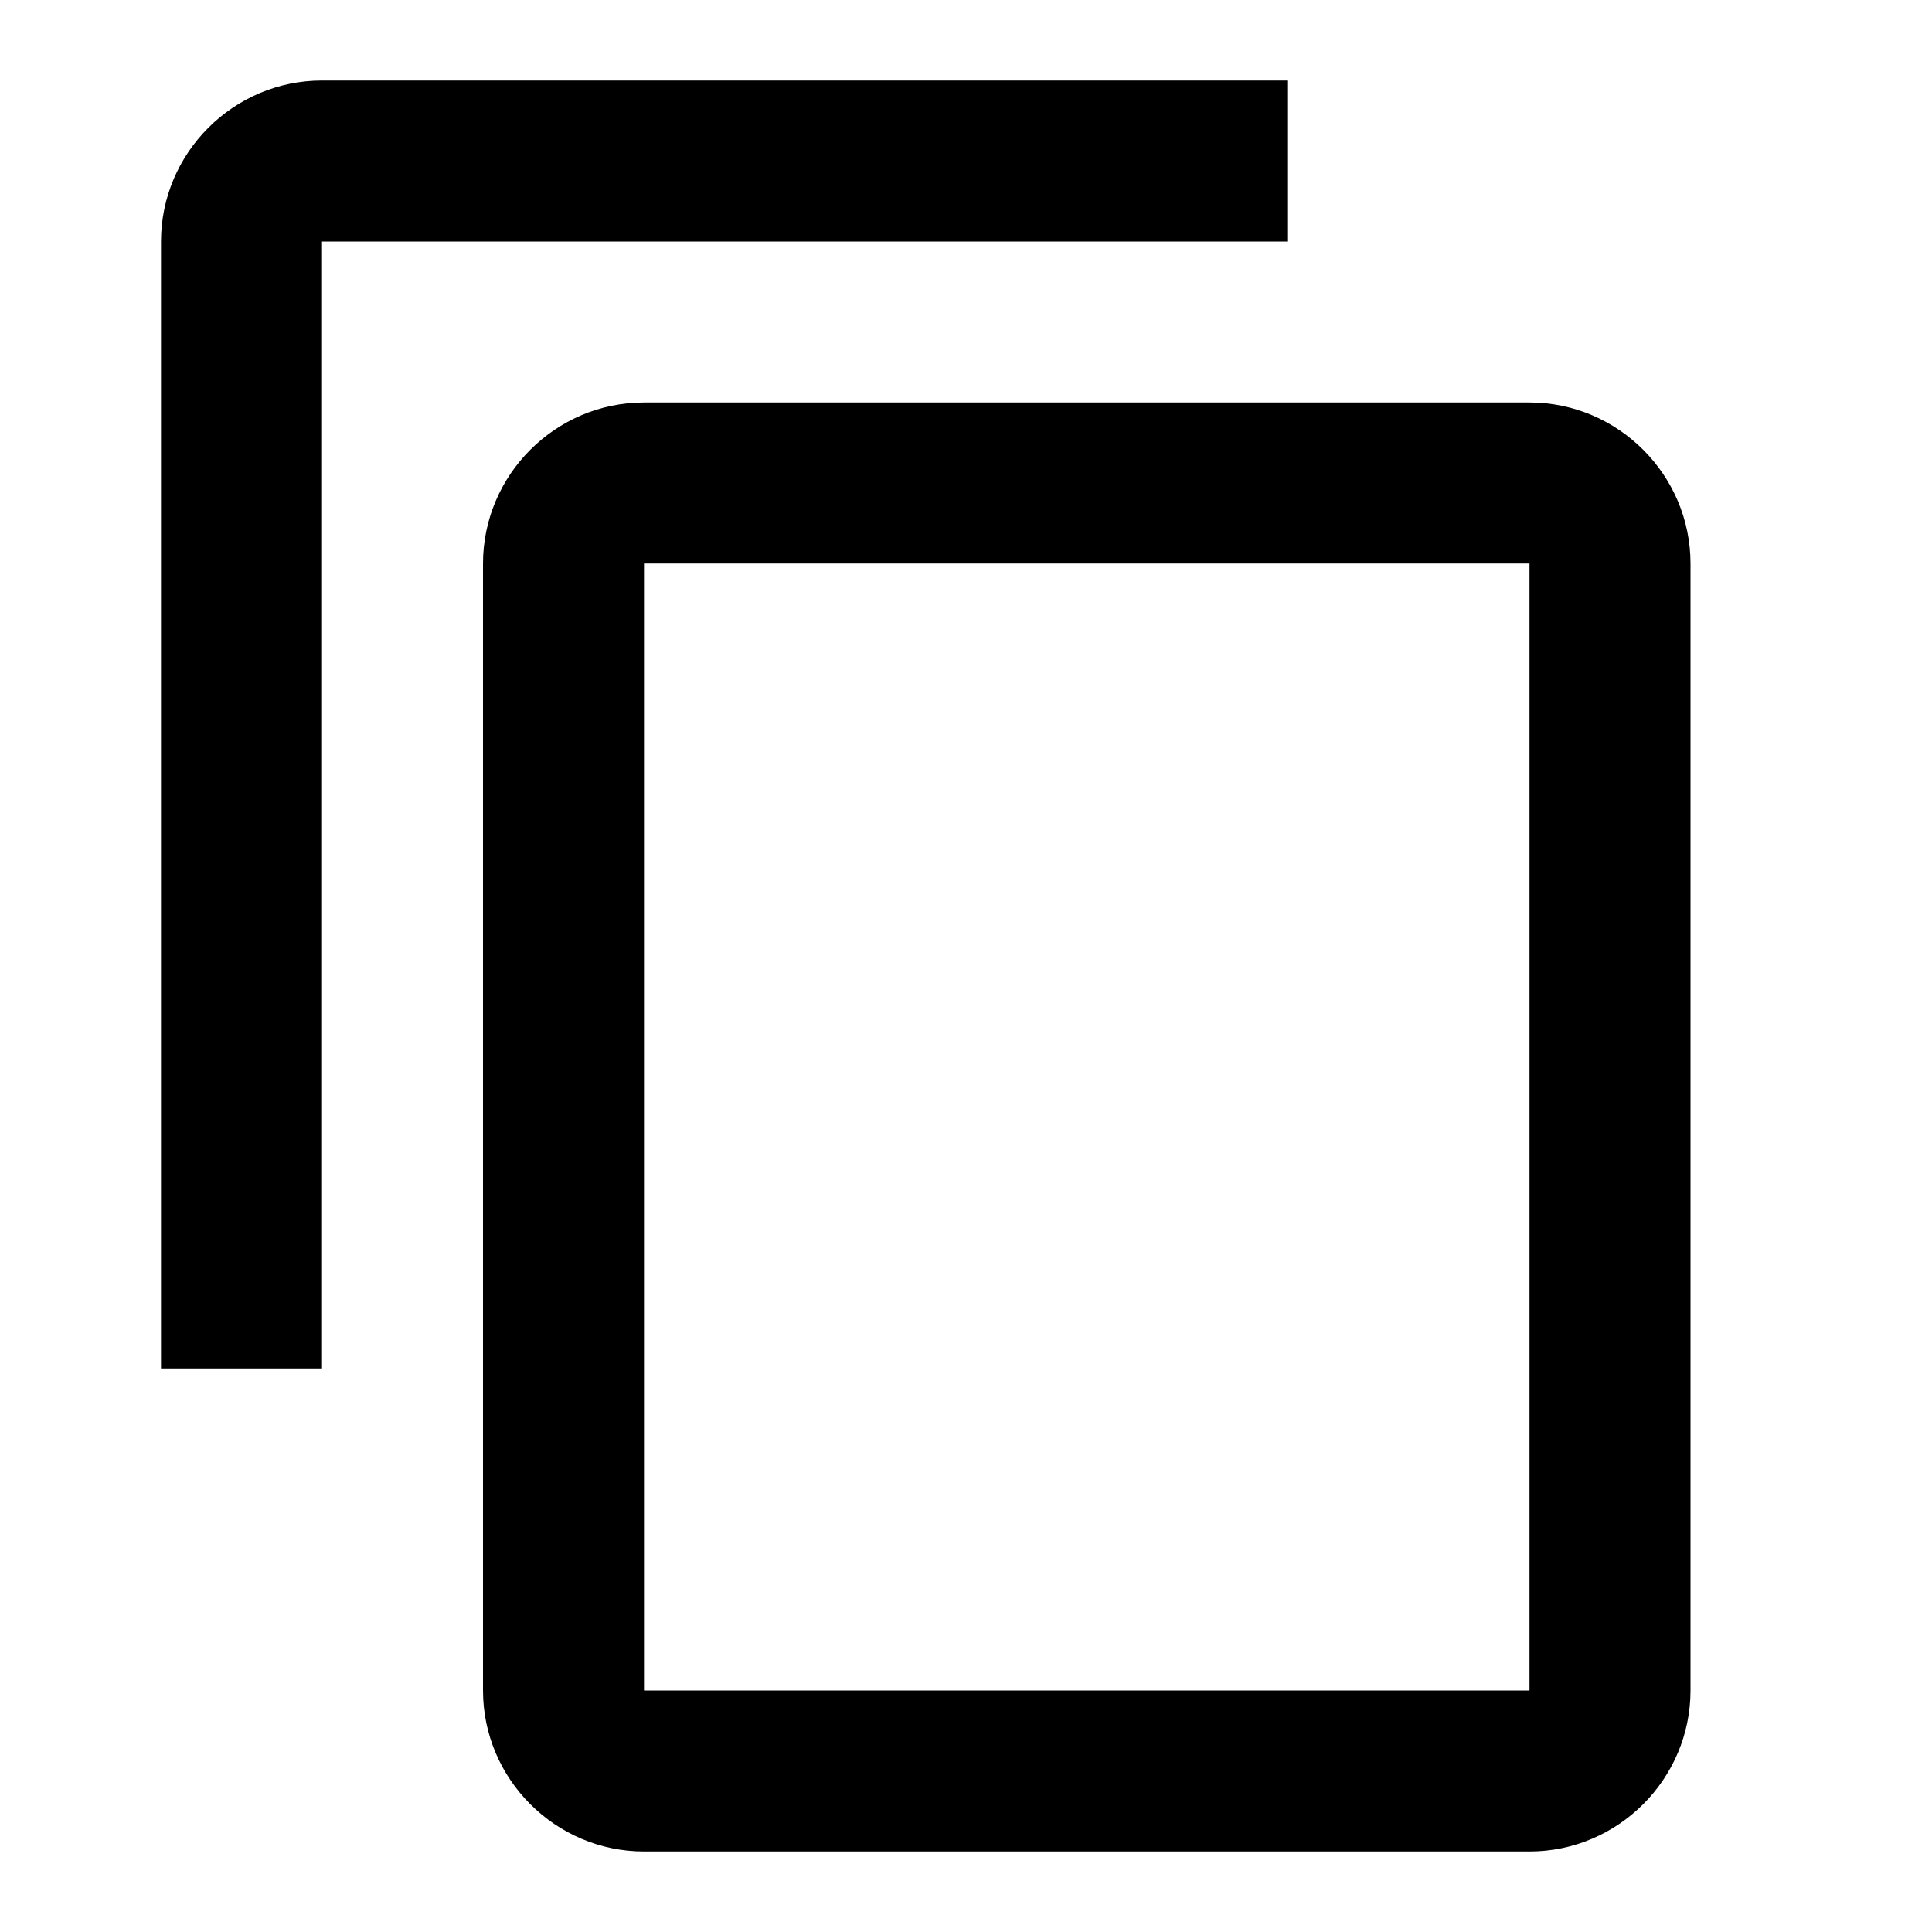
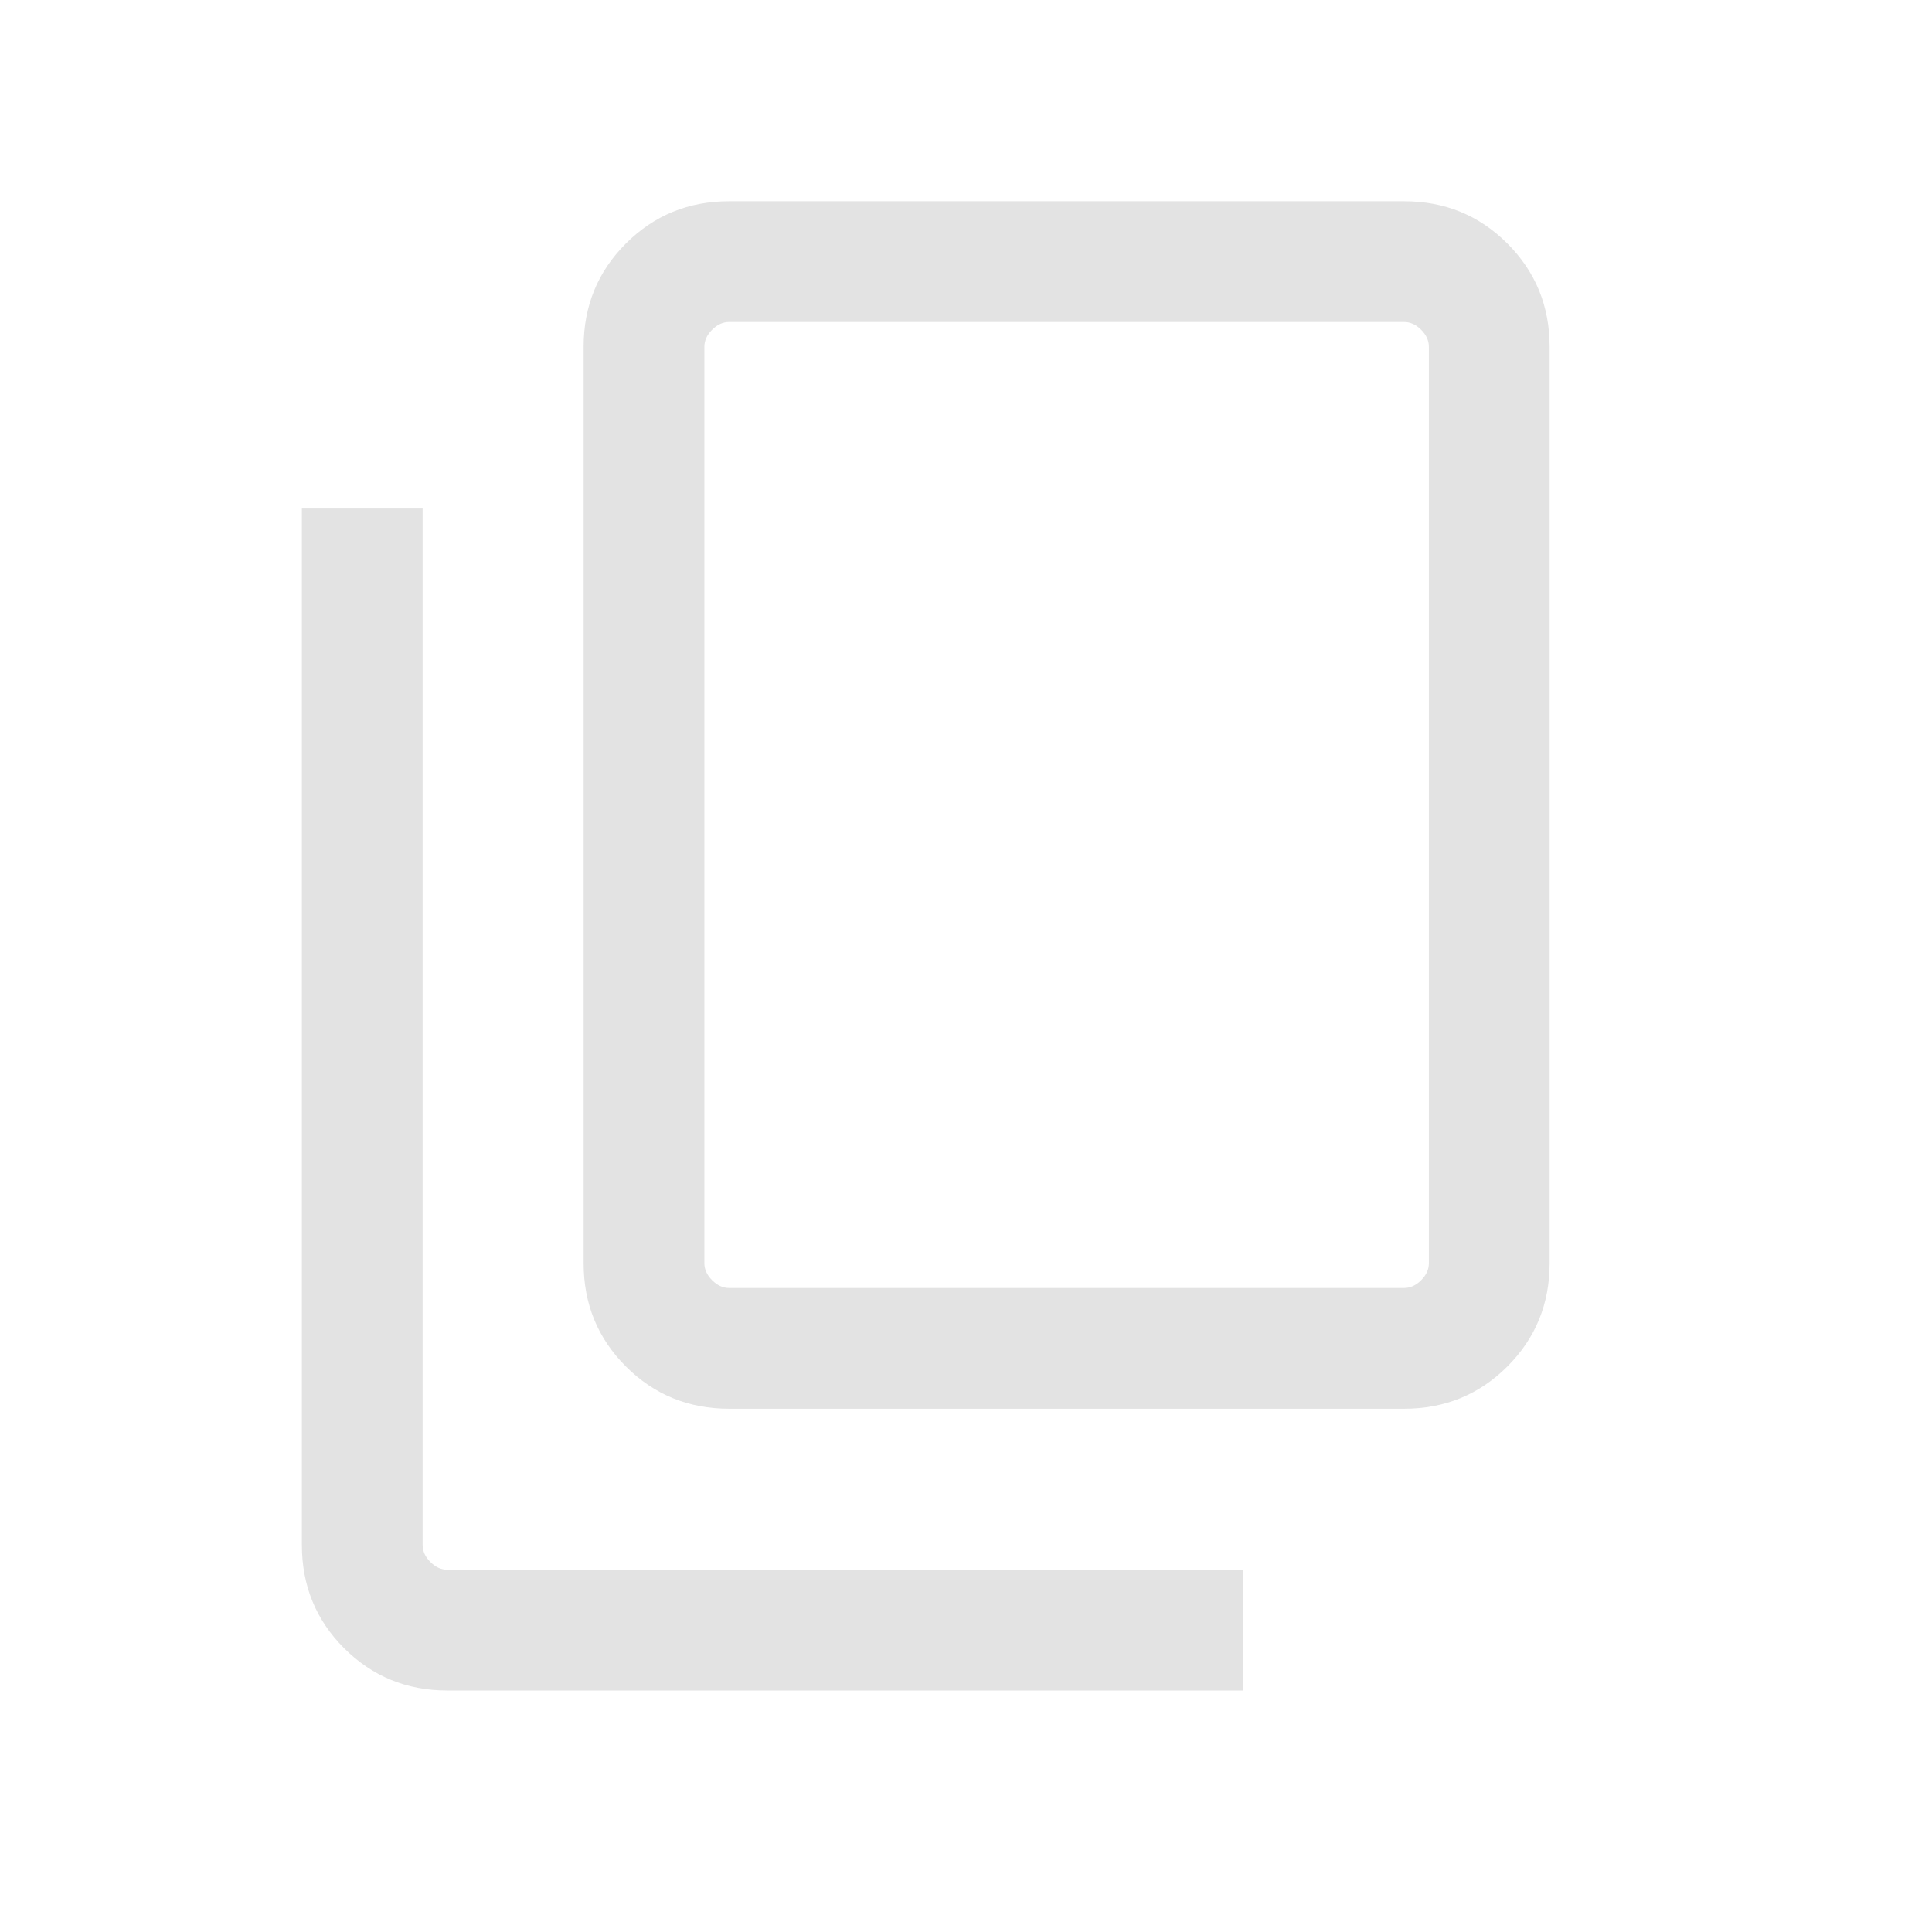
- <svg xmlns="http://www.w3.org/2000/svg" height="24px" viewBox="0 0 24 24" width="24px" fill="#000000">
-   <path d="M0 0h24v24H0z" fill="none" />
-   <path d="M16 1H4c-1.1 0-2 .9-2 2v14h2V3h12V1zm3 4H8c-1.1 0-2 .9-2 2v14c0 1.1.9 2 2 2h11c1.1 0 2-.9 2-2V7c0-1.1-.9-2-2-2zm0 16H8V7h11v14z" />
+ <svg xmlns="http://www.w3.org/2000/svg" height="24px" viewBox="0 -960 960 960" width="24px" fill="#e3e3e3">
+   <path d="M362.31-260Q332-260 311-281q-21-21-21-51.31v-455.38Q290-818 311-839q21-21 51.31-21h335.38Q728-860 749-839q21 21 21 51.31v455.38Q770-302 749-281q-21 21-51.31 21H362.31Zm0-60h335.38q4.62 0 8.46-3.85 3.85-3.84 3.85-8.46v-455.38q0-4.62-3.85-8.46-3.84-3.85-8.46-3.85H362.31q-4.62 0-8.46 3.85-3.85 3.84-3.85 8.46v455.38q0 4.62 3.85 8.46 3.84 3.85 8.46 3.85Zm-140 200Q192-120 171-141q-21-21-21-51.31v-515.38h60v515.38q0 4.62 3.85 8.46 3.84 3.85 8.46 3.85h395.38v60H222.31ZM350-320v-480 480Z" />
</svg>
